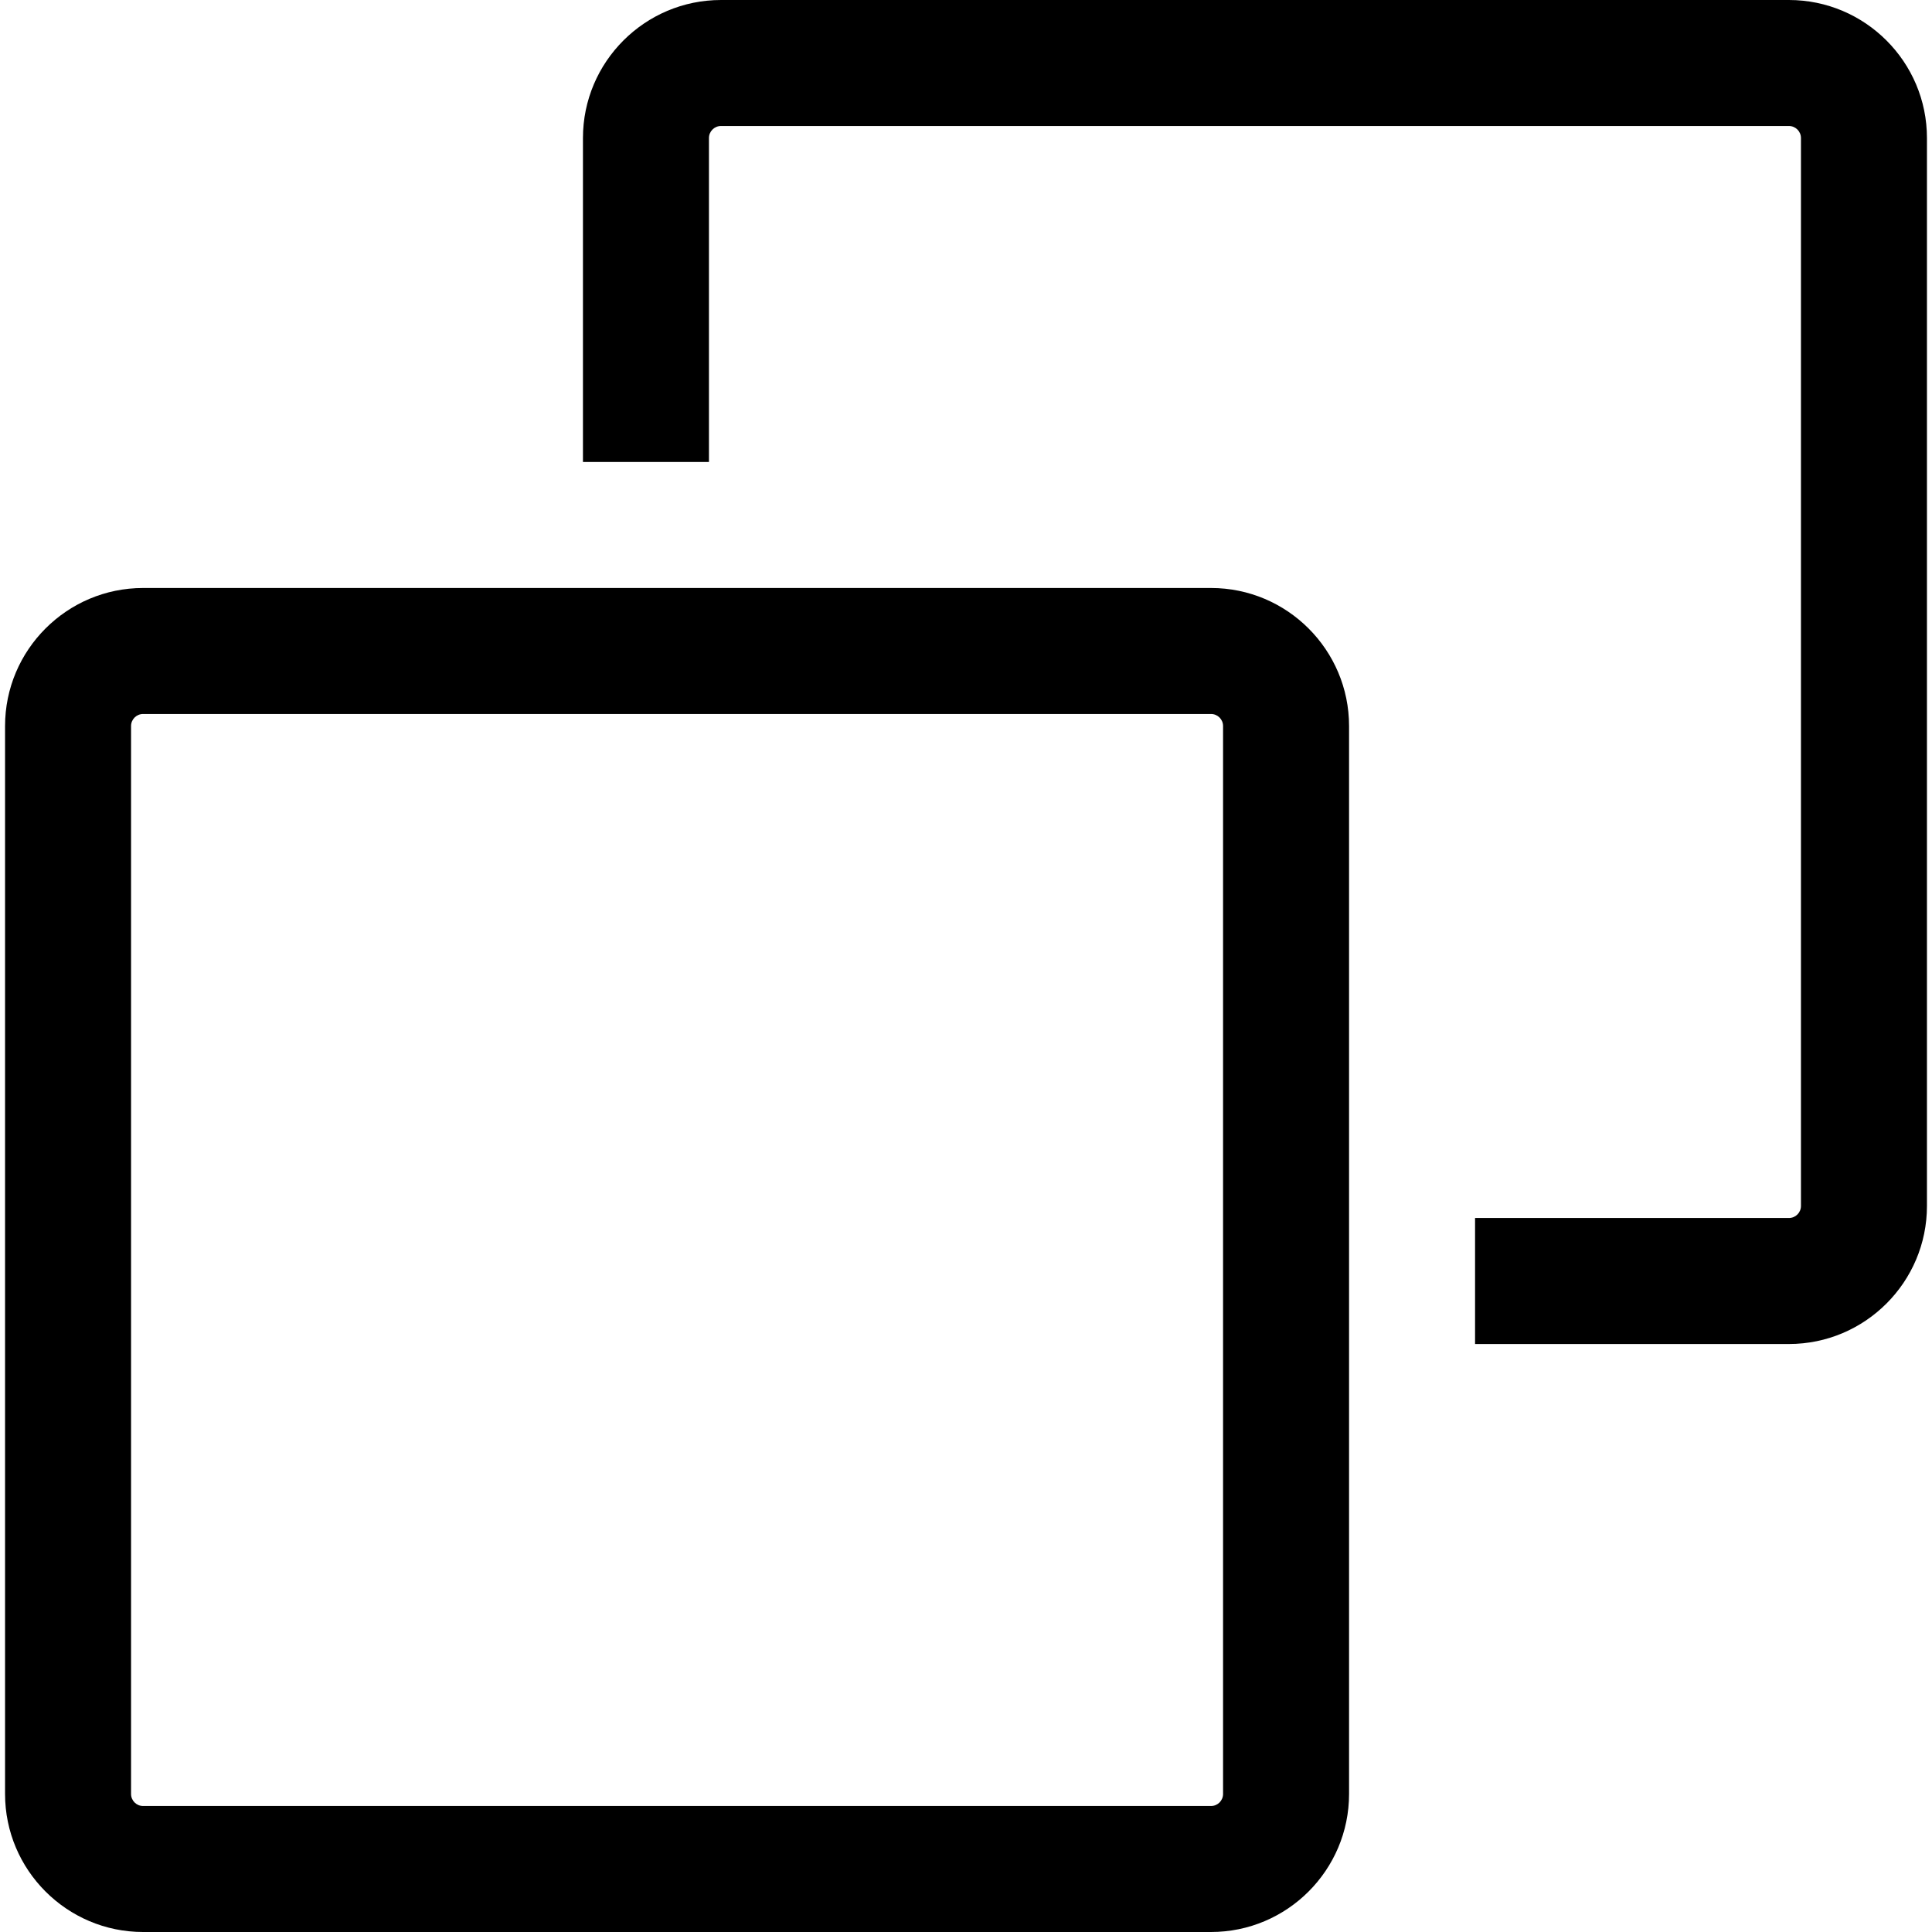
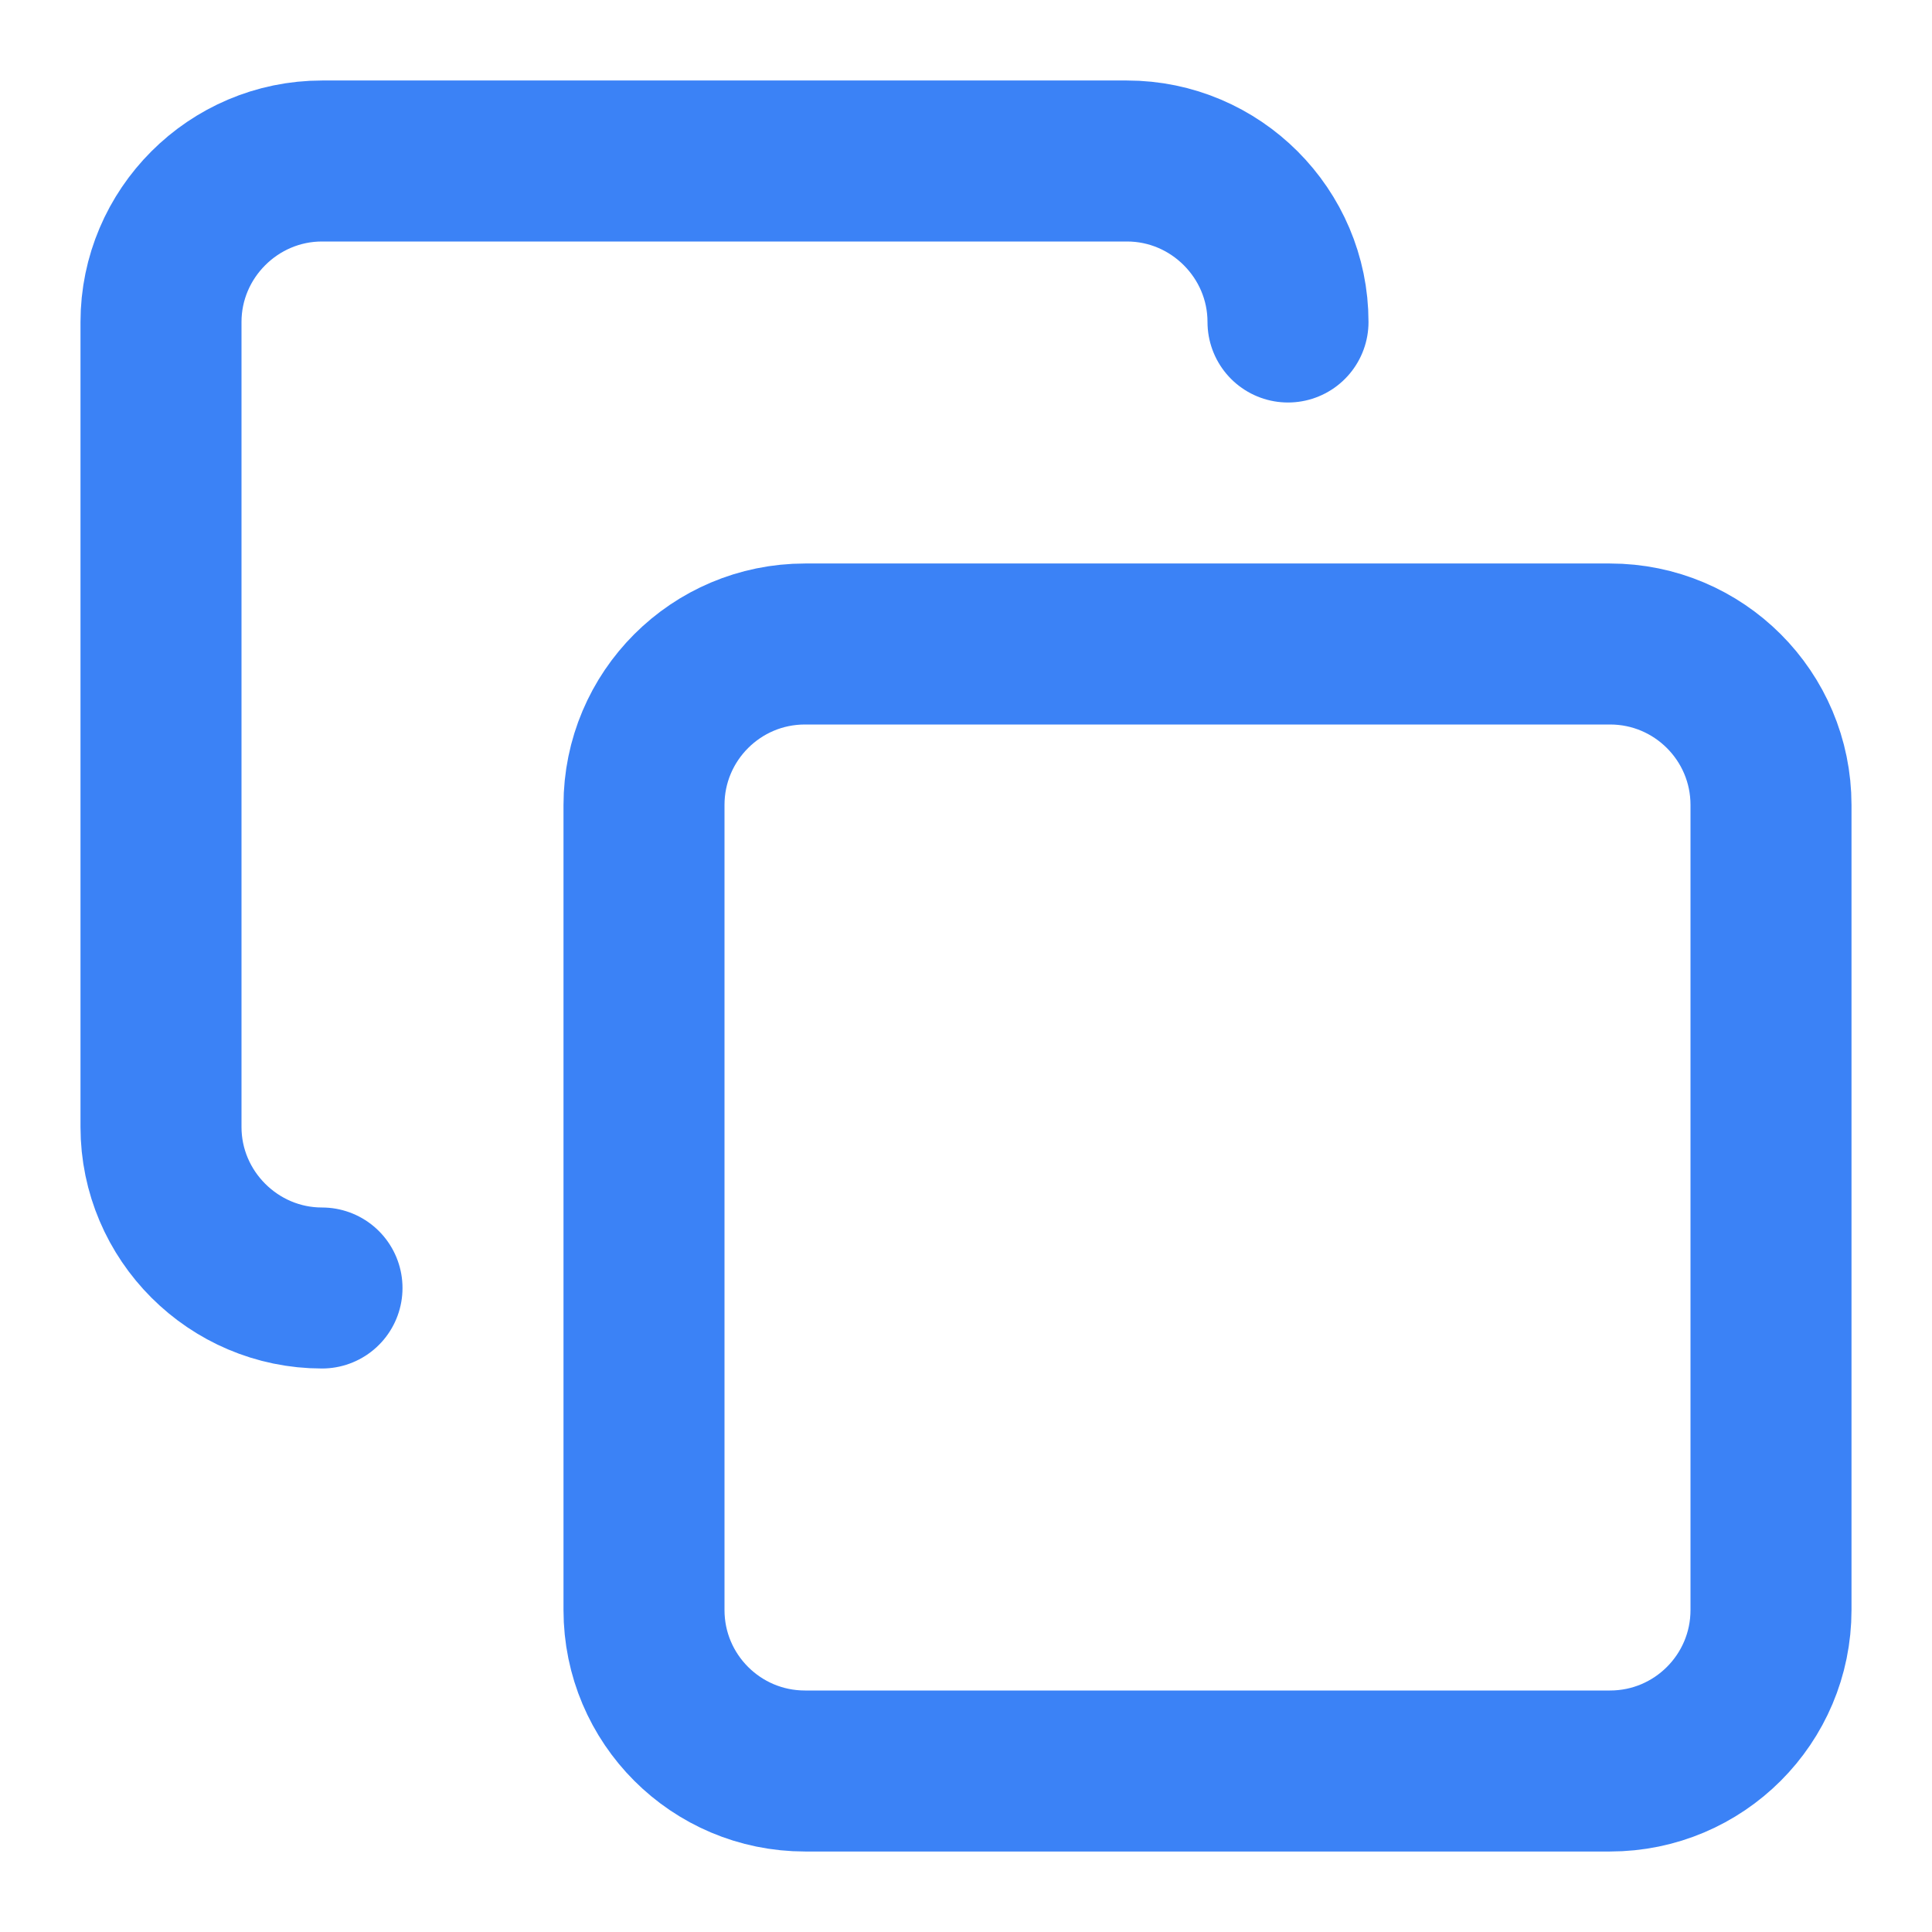
- <svg xmlns="http://www.w3.org/2000/svg" fill="#000000" height="800px" width="800px" version="1.1" id="Layer_1" viewBox="0 0 460 460" xml:space="preserve">
-   <g>
-     <g>
-       <g>
-         <path d="M425.934,0H171.662c-18.122,0-32.864,14.743-32.864,32.864v77.134h30V32.864c0-1.579,1.285-2.864,2.864-2.864h254.272     c1.579,0,2.864,1.285,2.864,2.864v254.272c0,1.58-1.285,2.865-2.864,2.865h-74.729v30h74.729     c18.121,0,32.864-14.743,32.864-32.865V32.864C458.797,14.743,444.055,0,425.934,0z" />
-         <path d="M288.339,139.998H34.068c-18.122,0-32.865,14.743-32.865,32.865v254.272C1.204,445.257,15.946,460,34.068,460h254.272     c18.122,0,32.865-14.743,32.865-32.864V172.863C321.206,154.741,306.461,139.998,288.339,139.998z M288.341,430H34.068     c-1.58,0-2.865-1.285-2.865-2.864V172.863c0-1.58,1.285-2.865,2.865-2.865h254.272c1.58,0,2.865,1.285,2.865,2.865v254.273h0.001     C291.206,428.715,289.92,430,288.341,430z" />
-       </g>
-     </g>
-   </g>
+ <svg xmlns="http://www.w3.org/2000/svg" width="24" height="24" viewBox="0 0 24 24" fill="none" stroke="#3b82f6" stroke-width="2" stroke-linecap="round" stroke-linejoin="round">
+   <rect width="14" height="14" x="8" y="8" rx="2" ry="2" />
+   <path d="M4 16c-1.1 0-2-.9-2-2V4c0-1.1.9-2 2-2h10c1.1 0 2 .9 2 2" />
</svg>
